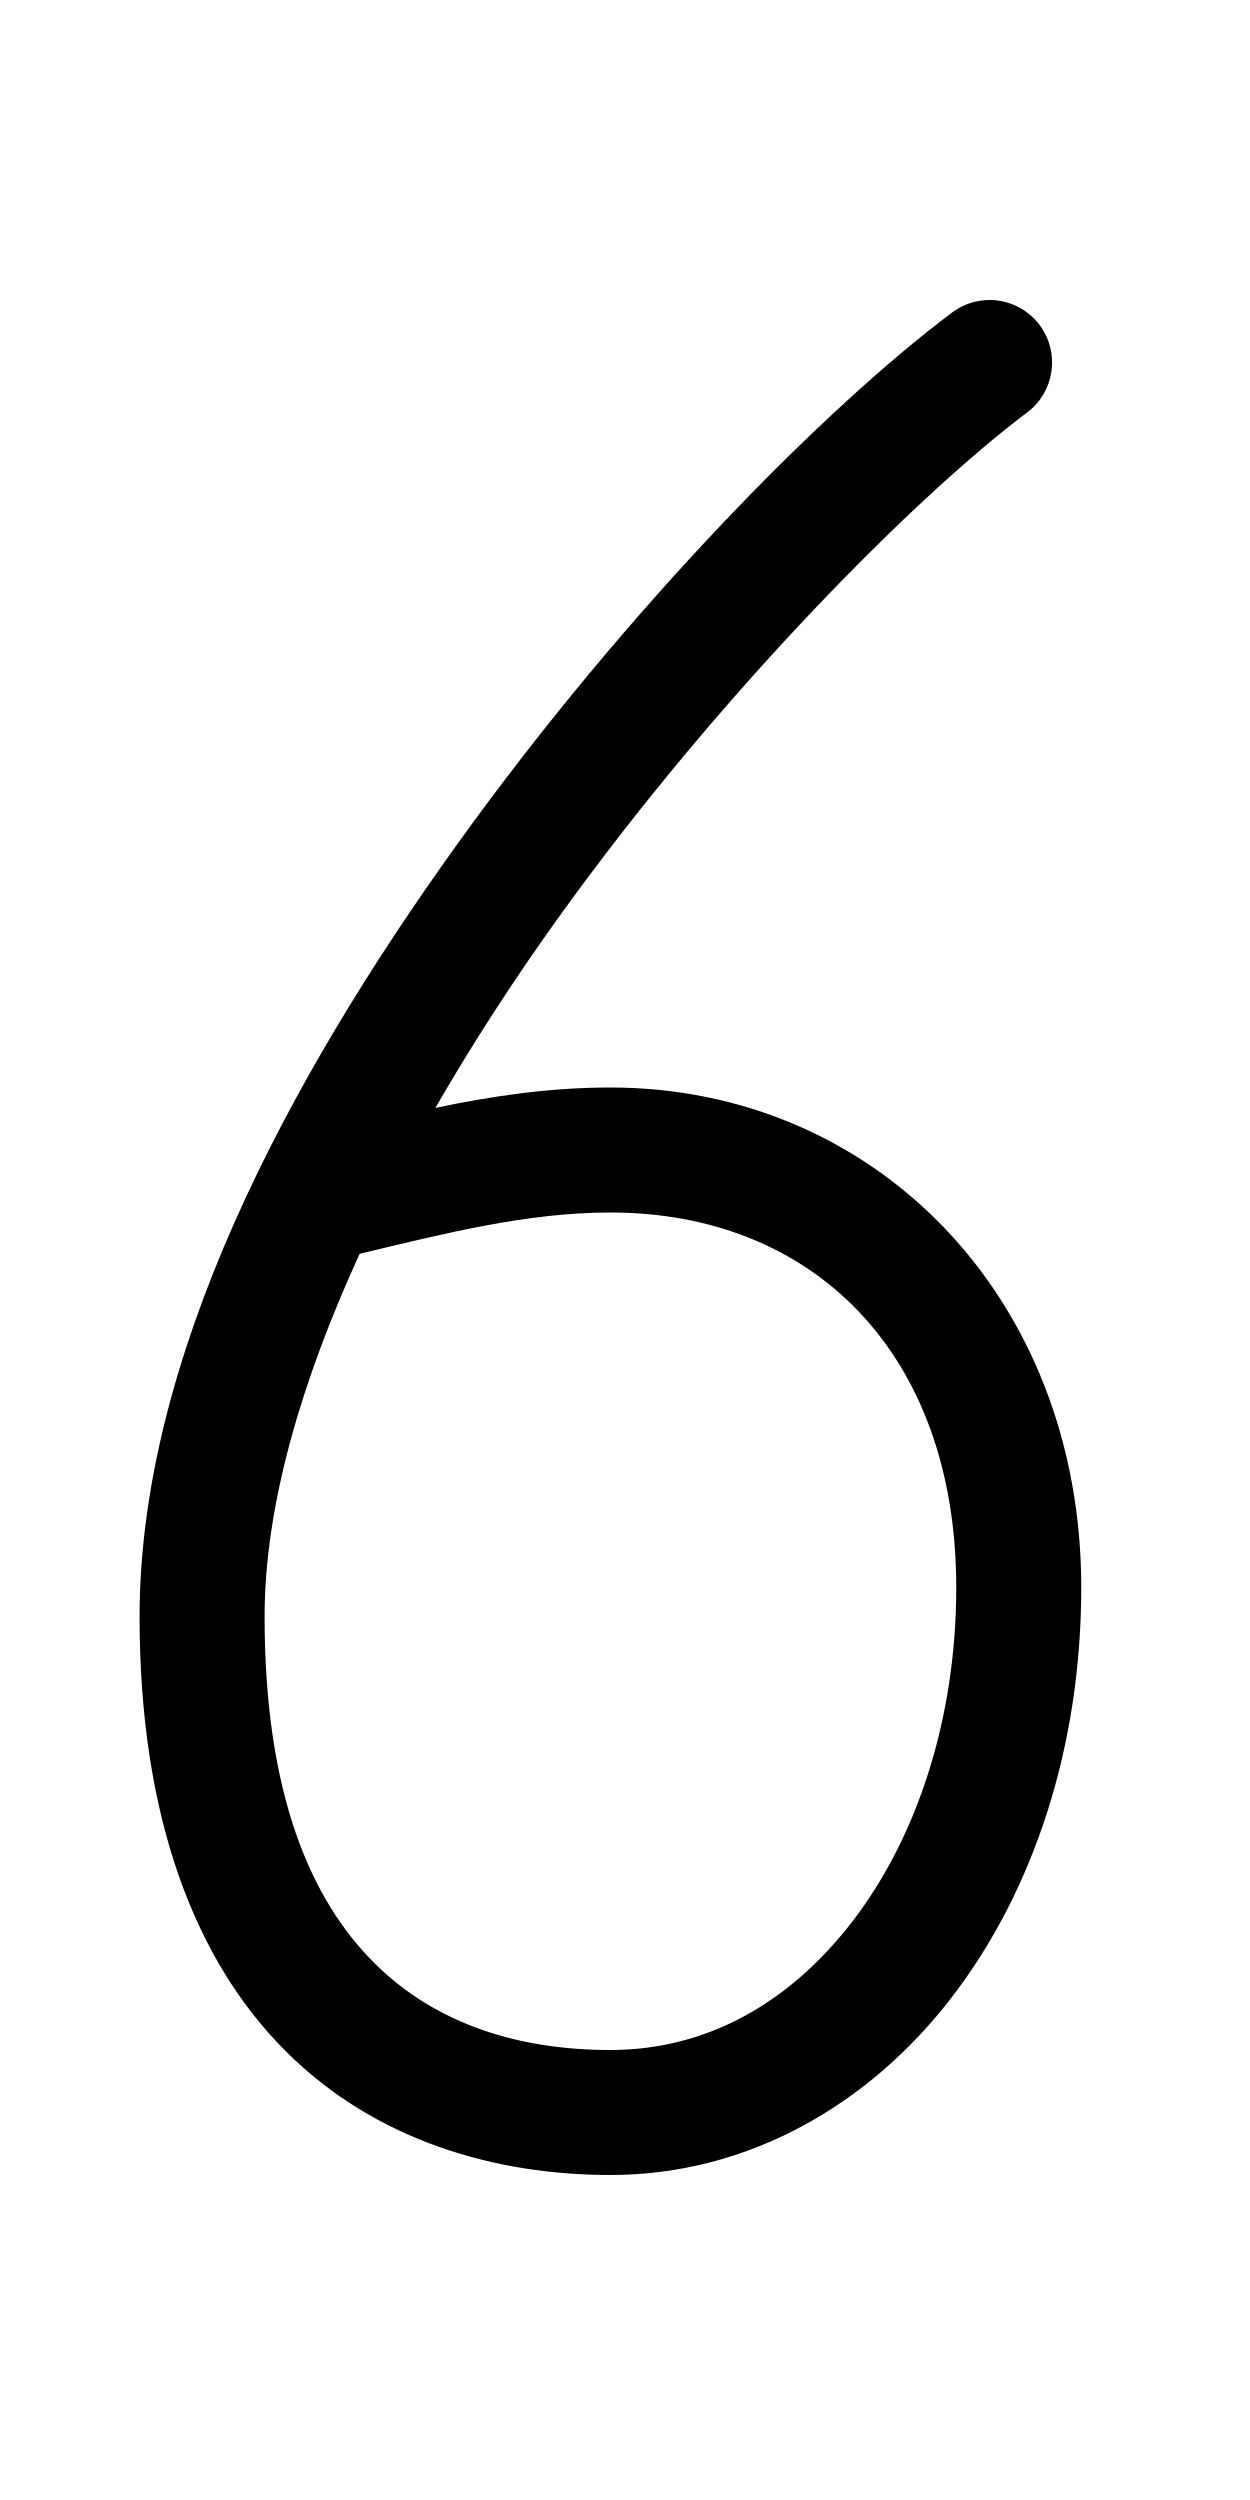
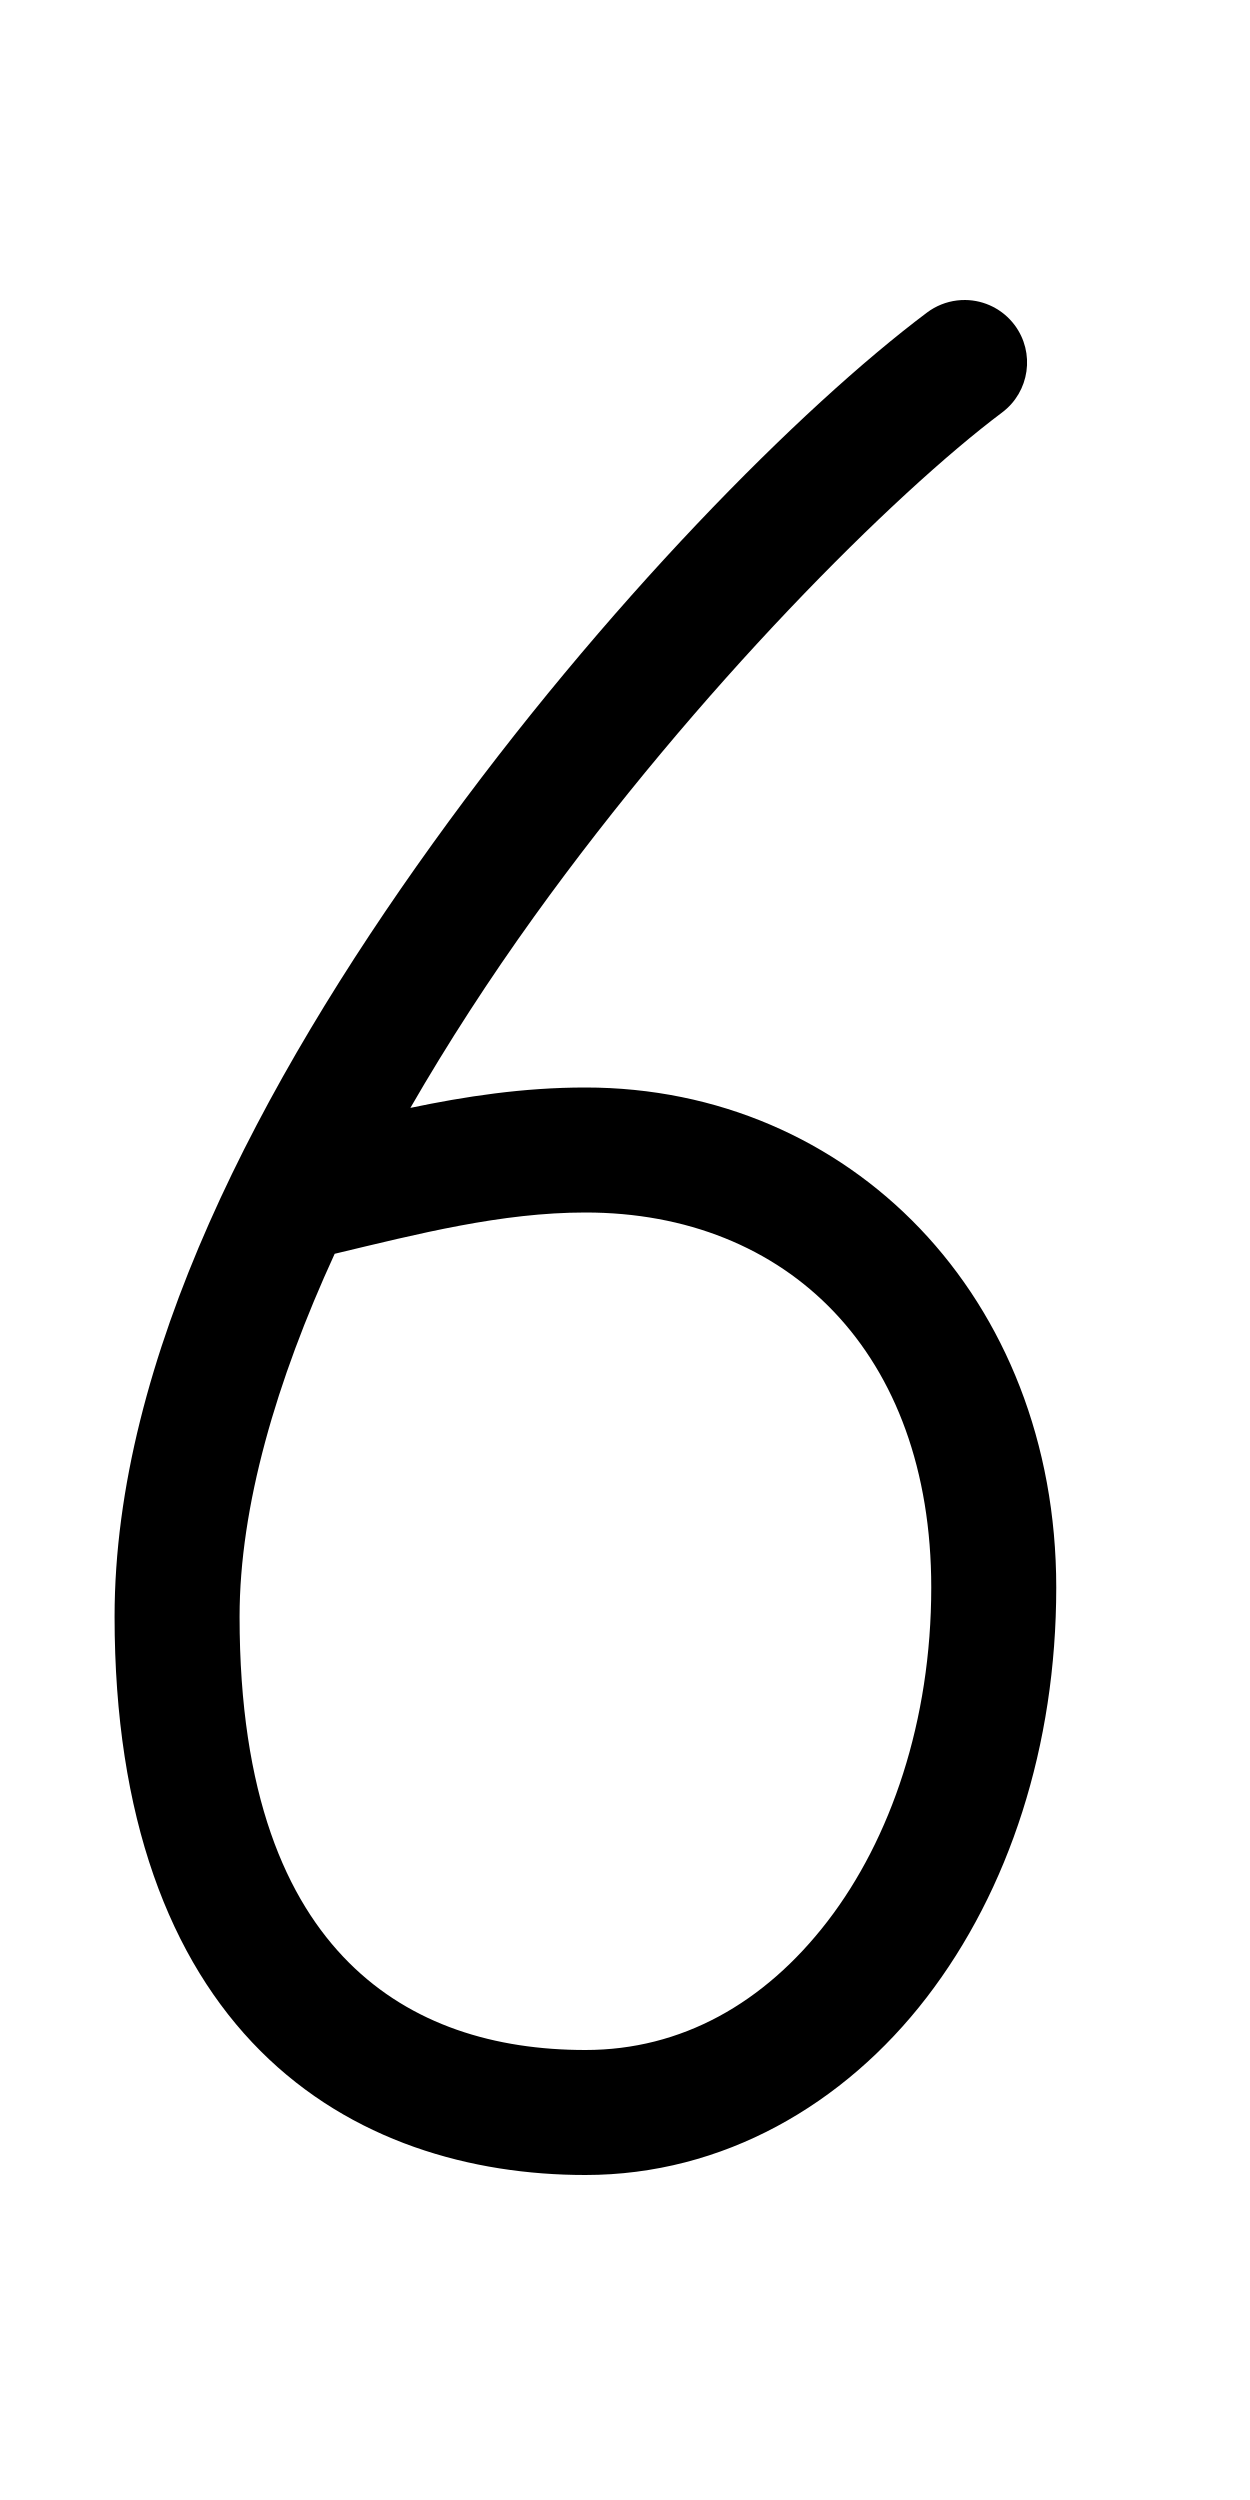
<svg xmlns="http://www.w3.org/2000/svg" width="500" height="1000" viewBox="0 0 500 1000" version="1.1" id="svg1">
  <defs id="defs1" />
  <g id="layer1" transform="translate(-2550)">
-     <path style="stroke-width:57.8;stroke-linecap:round;stroke-linejoin:round" d="m 2946.109,120.002 a 25,25 0 0 0 -3.266,0.178 A 25,25 0 0 0 2930.834,125 c -50.267,37.7 -129.195,117.041 -197.801,212.492 -68.605,95.451 -127.199,205.945 -127.199,309.174 0,80.32 22.126,137.484 58.363,173.721 C 2700.434,856.624 2748.571,870 2794.166,870 c 55,0 103.463,-28.082 136.482,-71.008 C 2963.668,756.066 2982.5,698.333 2982.5,635 c 0,-116.111 -82.501,-200 -188.334,-200 -24.95,0 -48.228,3.599 -70.012,8.152 15.023,-26.048 31.731,-51.786 49.478,-76.479 C 2839.194,275.458 2917.767,197.3 2960.834,165 a 25,25 0 0 0 5,-35 25,25 0 0 0 -19.725,-9.998 z M 2794.166,485 c 80.833,0 138.334,56.111 138.334,150 0,53.333 -16.169,100.6 -41.482,133.508 C 2865.704,801.415 2832.499,820 2794.166,820 c -36.071,0 -69.6,-9.956 -94.613,-34.969 -25.013,-25.013 -43.719,-67.019 -43.719,-138.365 0,-44.045 14.648,-94.199 38.037,-145.15 C 2727.378,493.513 2760.565,485 2794.166,485 Z" id="path22" />
+     <path style="stroke-width:57.8;stroke-linecap:round;stroke-linejoin:round" d="m 2936.107,120.002 a 25,25 0 0 0 -3.266,0.178 A 25,25 0 0 0 2920.832,125 c -50.267,37.7 -129.193,117.041 -197.799,212.492 -68.605,95.451 -127.201,205.945 -127.201,309.174 0,80.32 22.128,137.484 58.365,173.721 C 2690.434,856.624 2738.571,870 2784.166,870 c 55,0 103.463,-28.082 136.482,-71.008 C 2953.668,756.066 2972.5,698.333 2972.5,635 c 0,-116.111 -82.501,-200 -188.334,-200 -24.95,0 -48.228,3.599 -70.012,8.152 15.023,-26.048 31.731,-51.786 49.478,-76.479 C 2829.194,275.458 2907.765,197.3 2950.832,165 a 25,25 0 0 0 5,-35 25,25 0 0 0 -19.725,-9.998 z M 2784.166,485 c 80.833,0 138.334,56.111 138.334,150 0,53.333 -16.169,100.6 -41.482,133.508 C 2855.704,801.415 2822.499,820 2784.166,820 c -36.071,0 -69.6,-9.956 -94.613,-34.969 -25.013,-25.013 -43.721,-67.019 -43.721,-138.365 0,-44.044 14.649,-94.199 38.037,-145.15 C 2717.376,493.513 2750.564,485 2784.166,485 Z" id="path19" />
  </g>
</svg>
